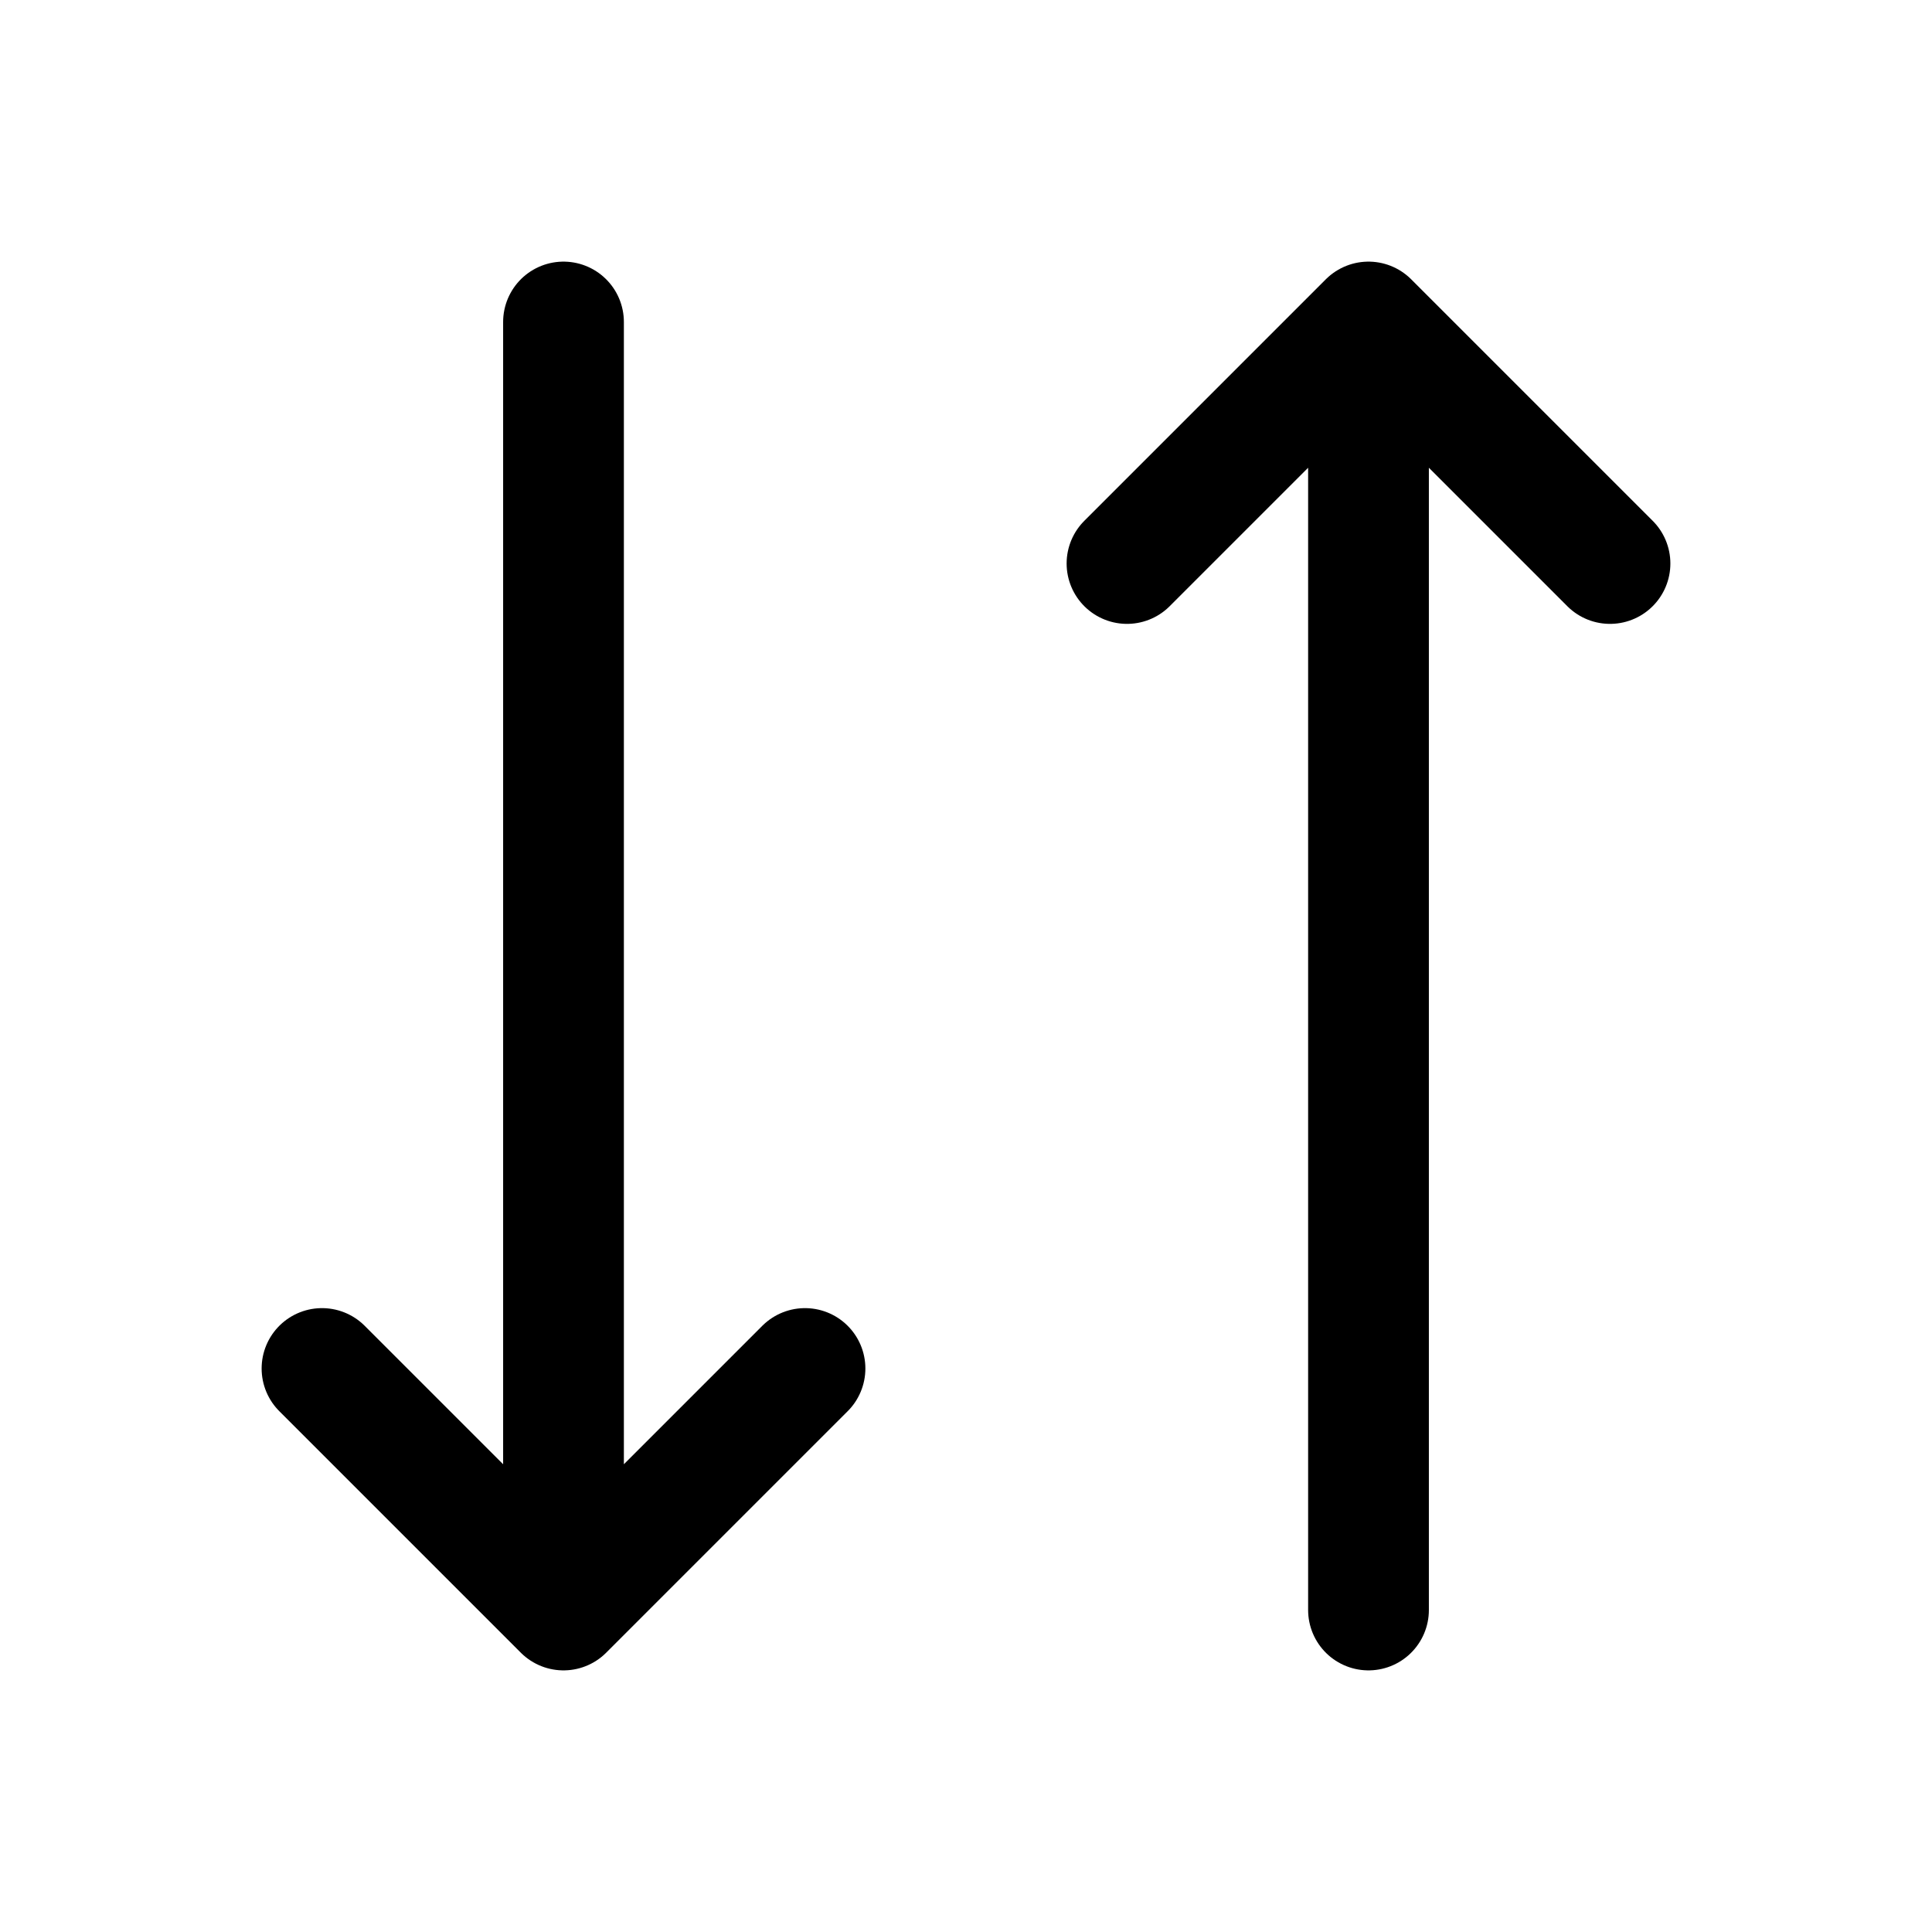
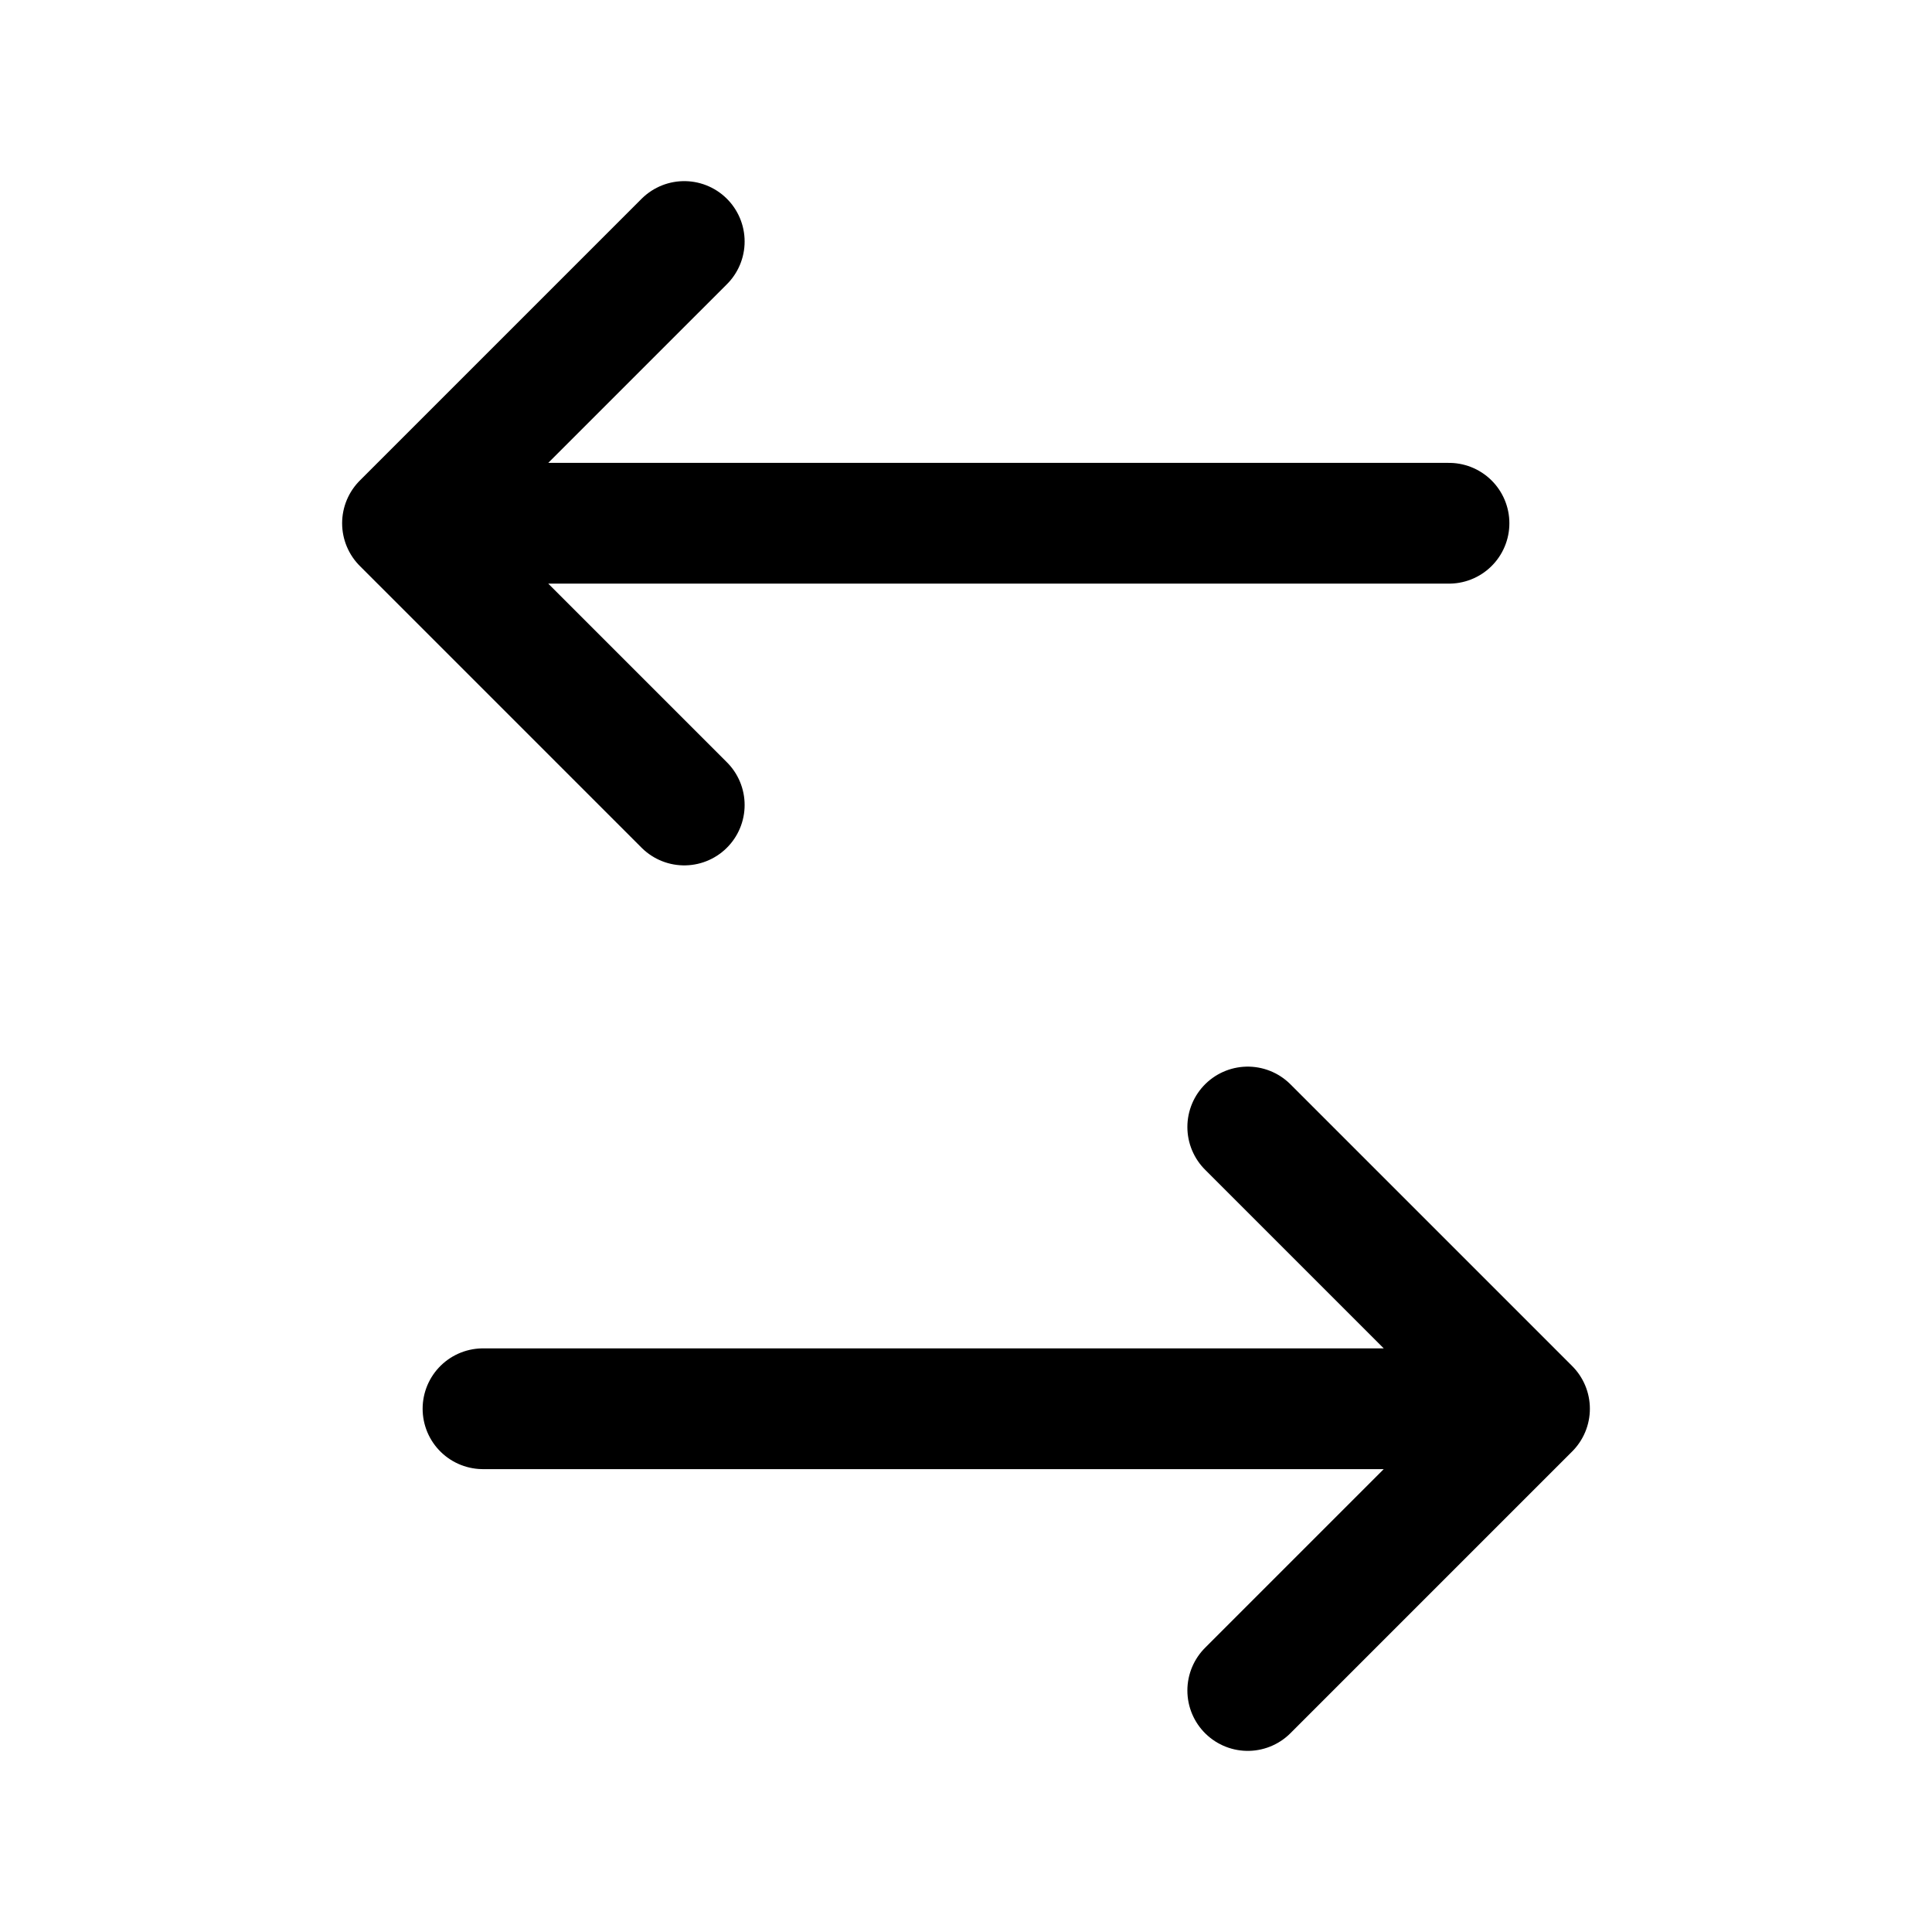
- <svg xmlns="http://www.w3.org/2000/svg" width="24" height="24" stroke-width="1.5" viewBox="0 0 24 24" fill="none">
-   <path d="M17 20V4M17 4L20 7M17 4L14 7" stroke="#000000" stroke-linecap="round" stroke-linejoin="round" />
-   <path d="M7 4V20M7 20L10 17M7 20L4 17" stroke="#000000" stroke-linecap="round" stroke-linejoin="round" />
+ <svg xmlns="http://www.w3.org/2000/svg" width="24" height="24" viewBox="0 0 24 24" fill="none">
+   <path d="M6 17.5L19 17.5M15.5 14L19 17.5L15.5 21" stroke="#000" stroke-width="1.5" stroke-linecap="round" stroke-linejoin="round" />
+   <path d="M18 6.5L5 6.5M8.5 10L5 6.5L8.5 3" stroke="#000" stroke-width="1.5" stroke-linecap="round" stroke-linejoin="round" />
</svg>
